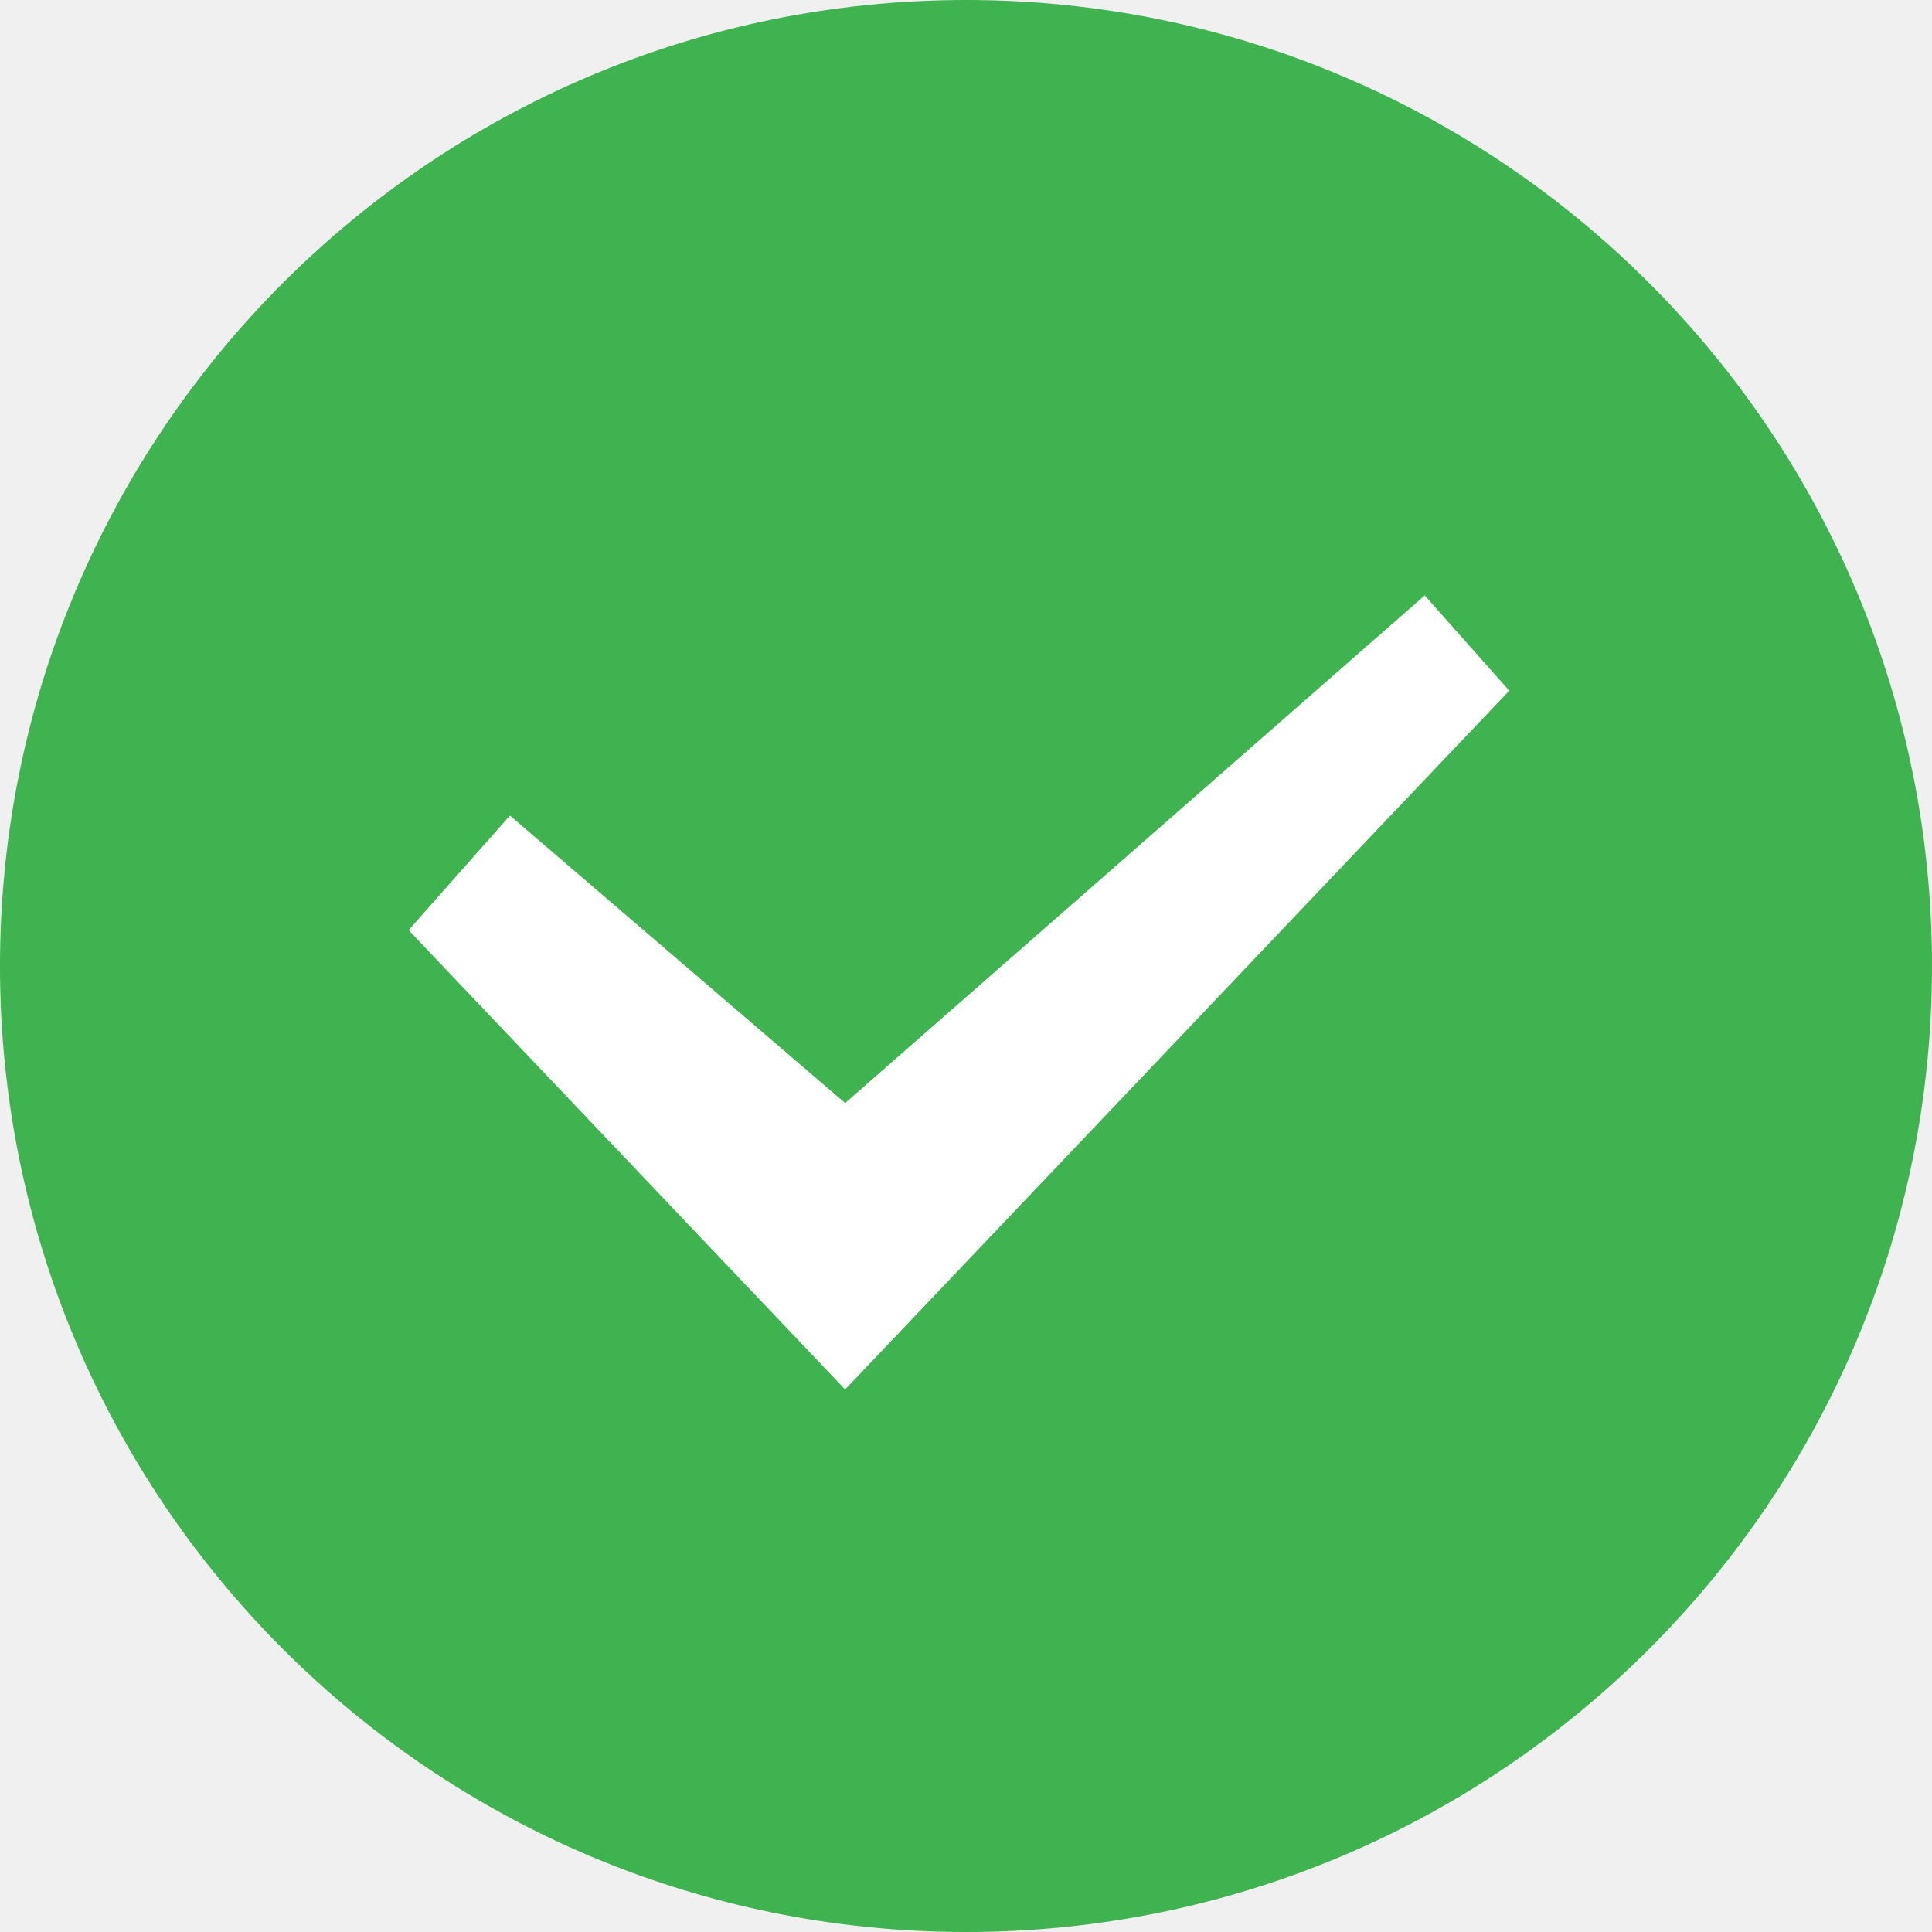
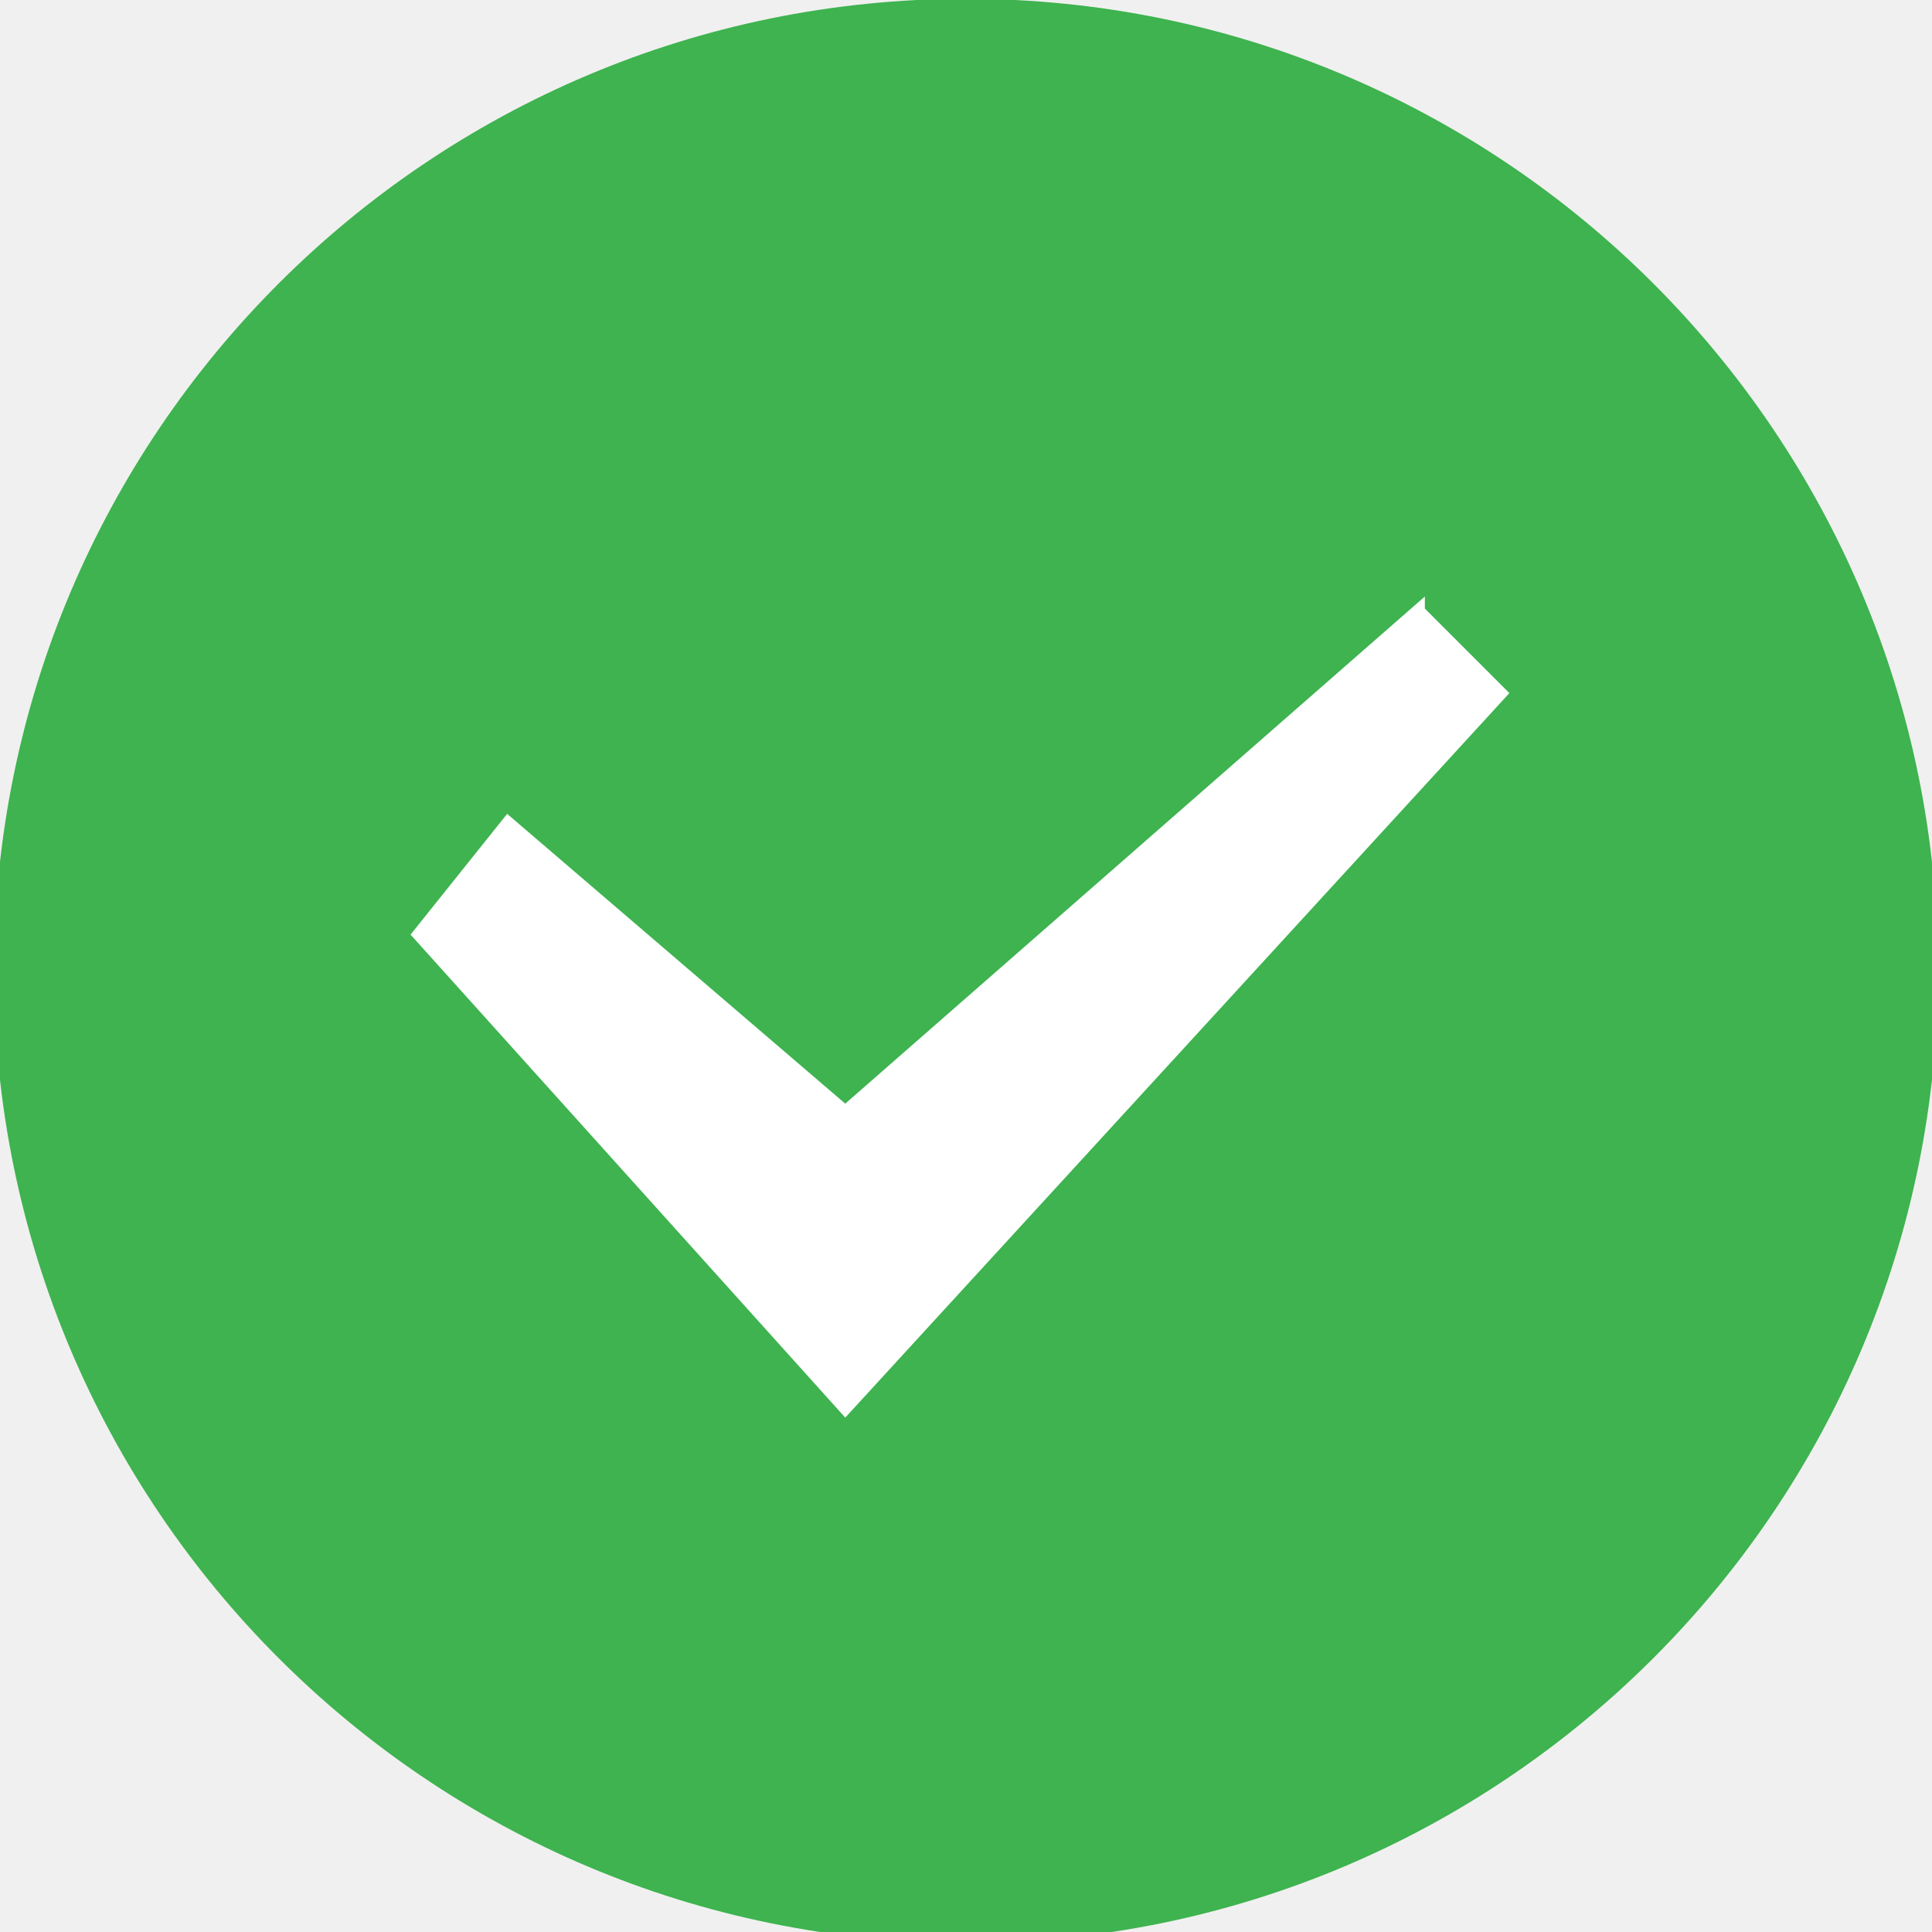
- <svg xmlns="http://www.w3.org/2000/svg" id="svg5918" height="16" viewBox="0 0 16 16" width="16" version="1.1">
-   <g id="layer1" transform="translate(-182.94 -560.72)">
-     <g id="g6706" transform="translate(-769.06 404.36)">
-       <rect id="rect6708" style="color:#000000" height="16" width="16" y="156.36" x="952" fill="none" />
-       <circle id="circle6710" style="color:#000000" stroke-width="1.5" stroke-dashoffset="0.8" cy="164.36" cx="960" stroke="#3eb34f" r="7.25" fill="#3eb34f" />
-       <path id="path6712" d="m963.8 161.29-0.066 0.058-4.735 4.147-2.776-2.381-0.839 0.949 3.615 3.804 5.5-5.787-0.7-0.789z" fill="#fff" />
-     </g>
+ <svg xmlns="http://www.w3.org/2000/svg" width="16" height="16" viewBox="0 0 16 16">
+   <g transform="translate(-952 -156.36)">
+     <path fill="none" d="M952 156.4h16v16h-16z" color="#000" />
+     <circle cx="960" cy="164.4" r="7.3" fill="#3eb34f" stroke="#3eb34f" stroke-width="1.5" stroke-dashoffset=".8" color="#000" />
+     <path fill="#fff" d="M963.8 161.3l-4.8 4.2-2.8-2.4-.8 1 3.6 4 5.5-6-.7-.7z" />
  </g>
</svg>
